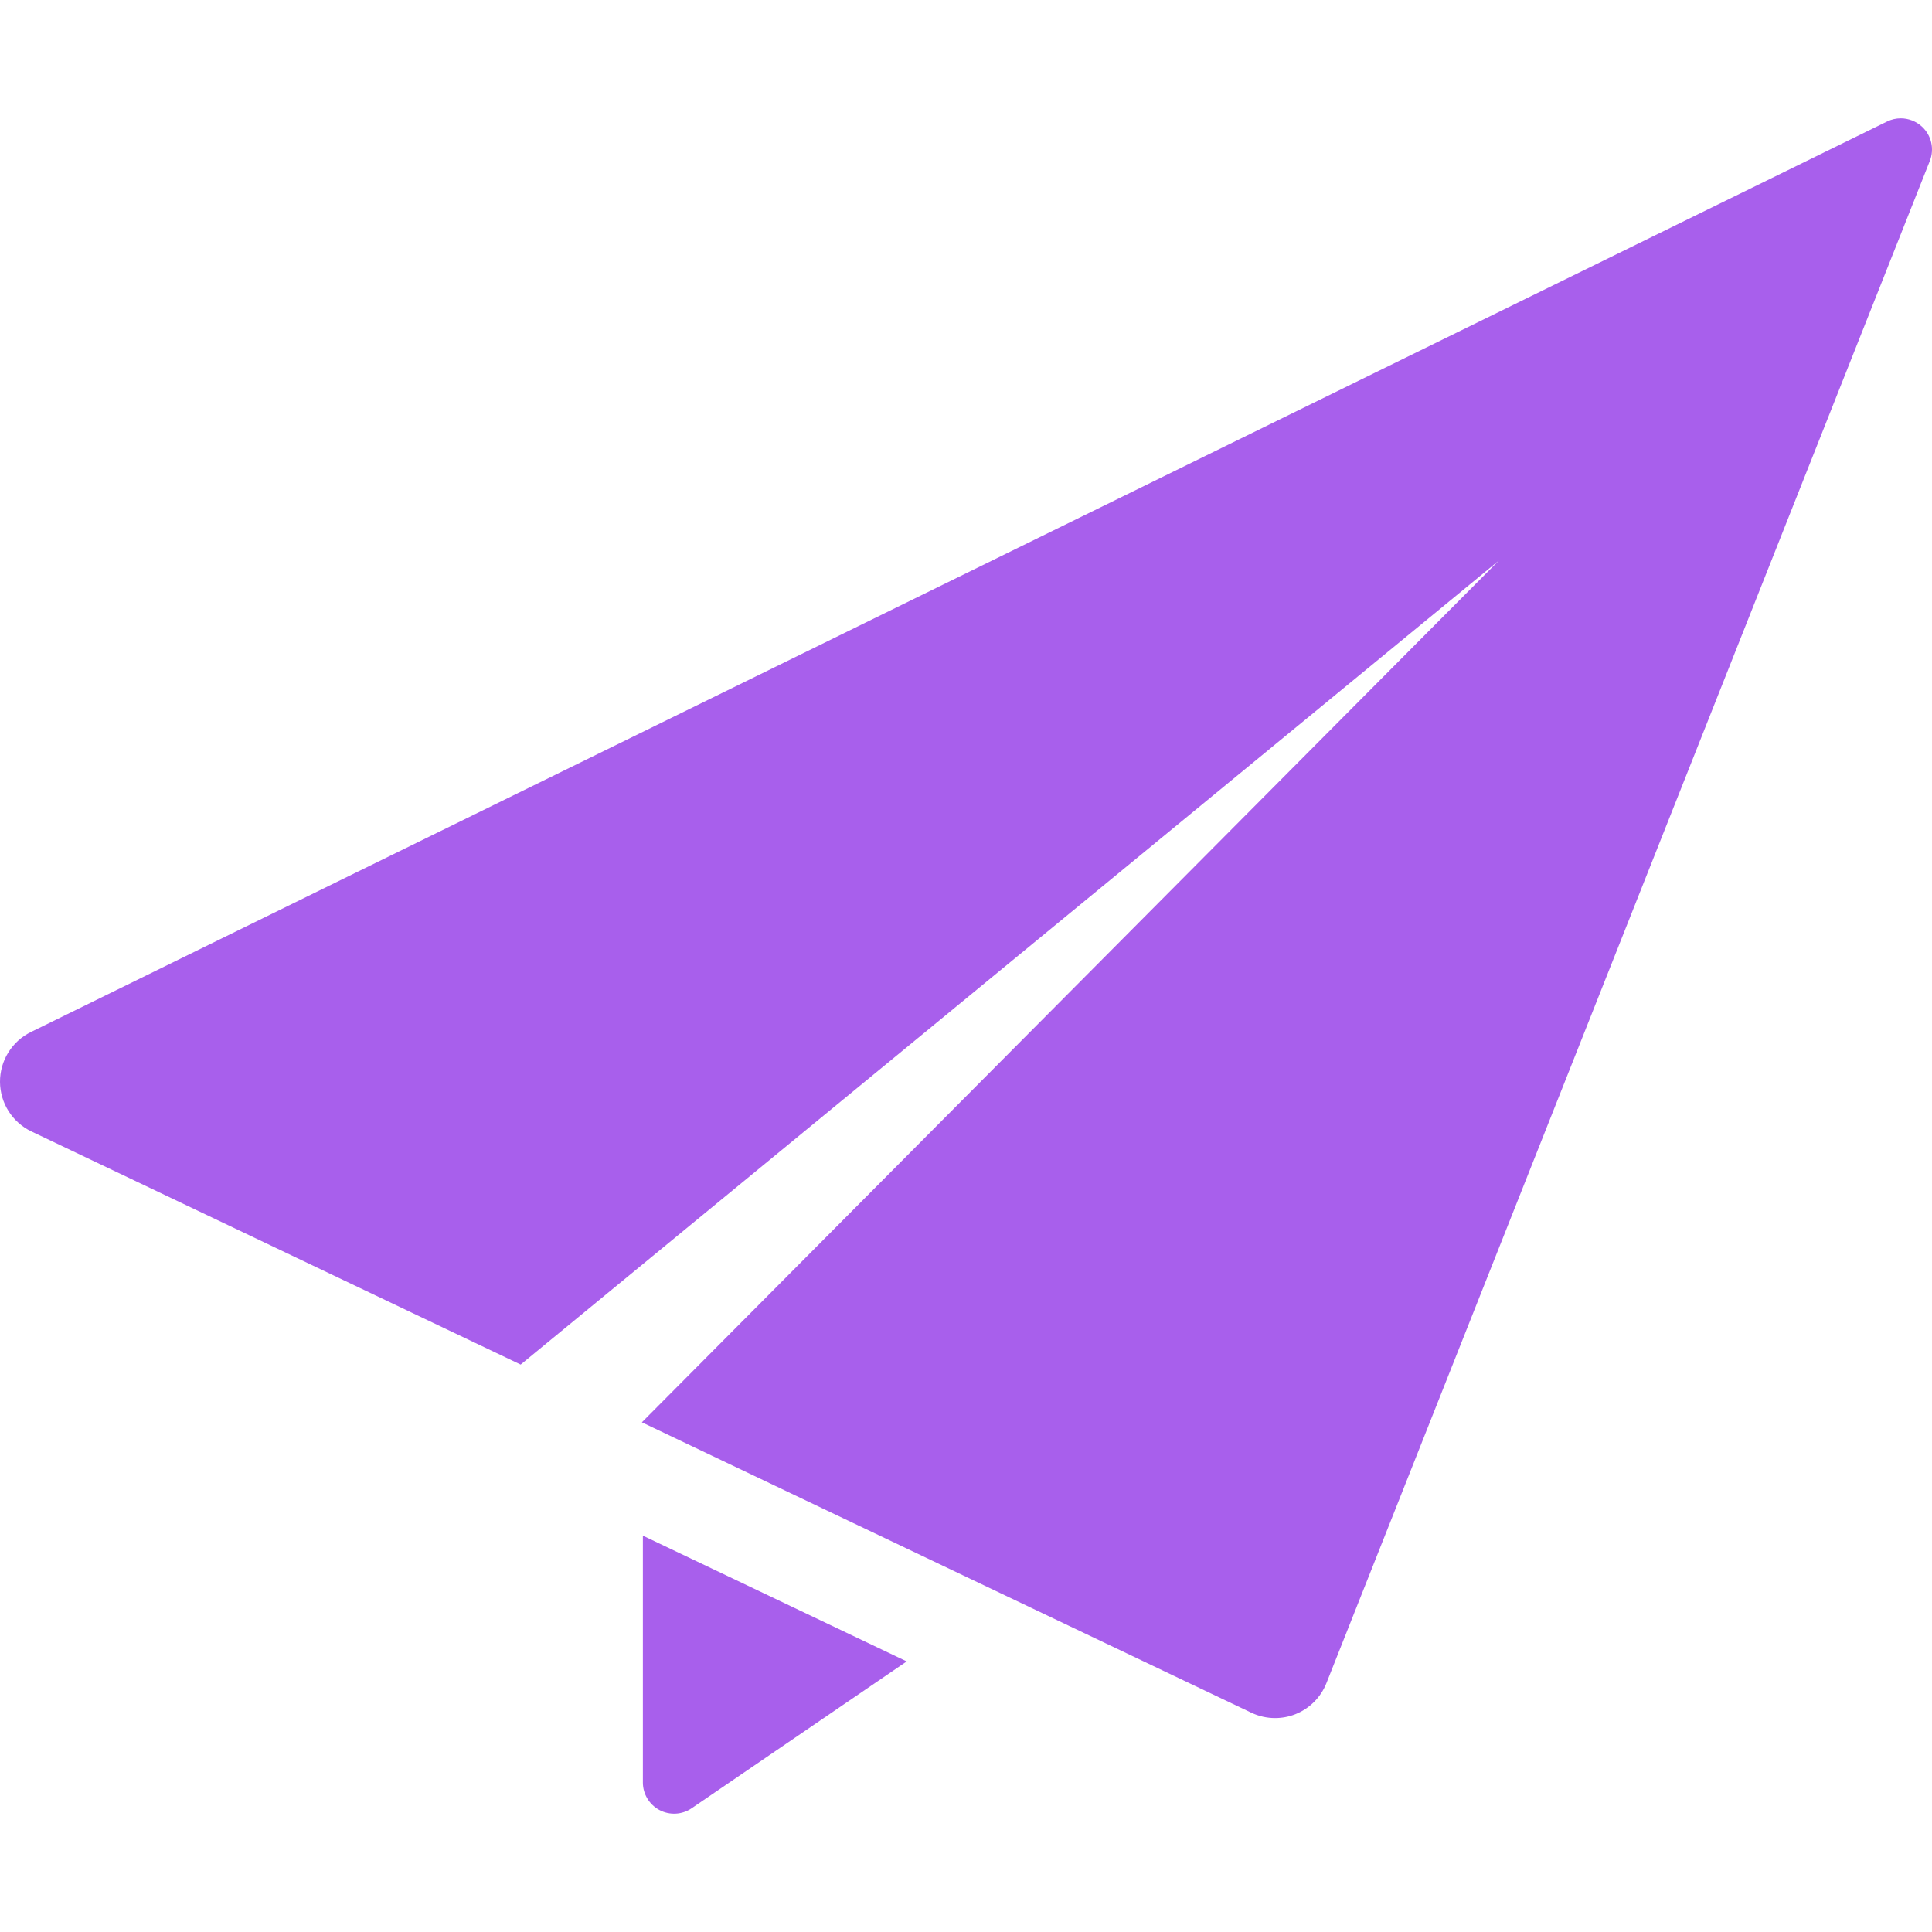
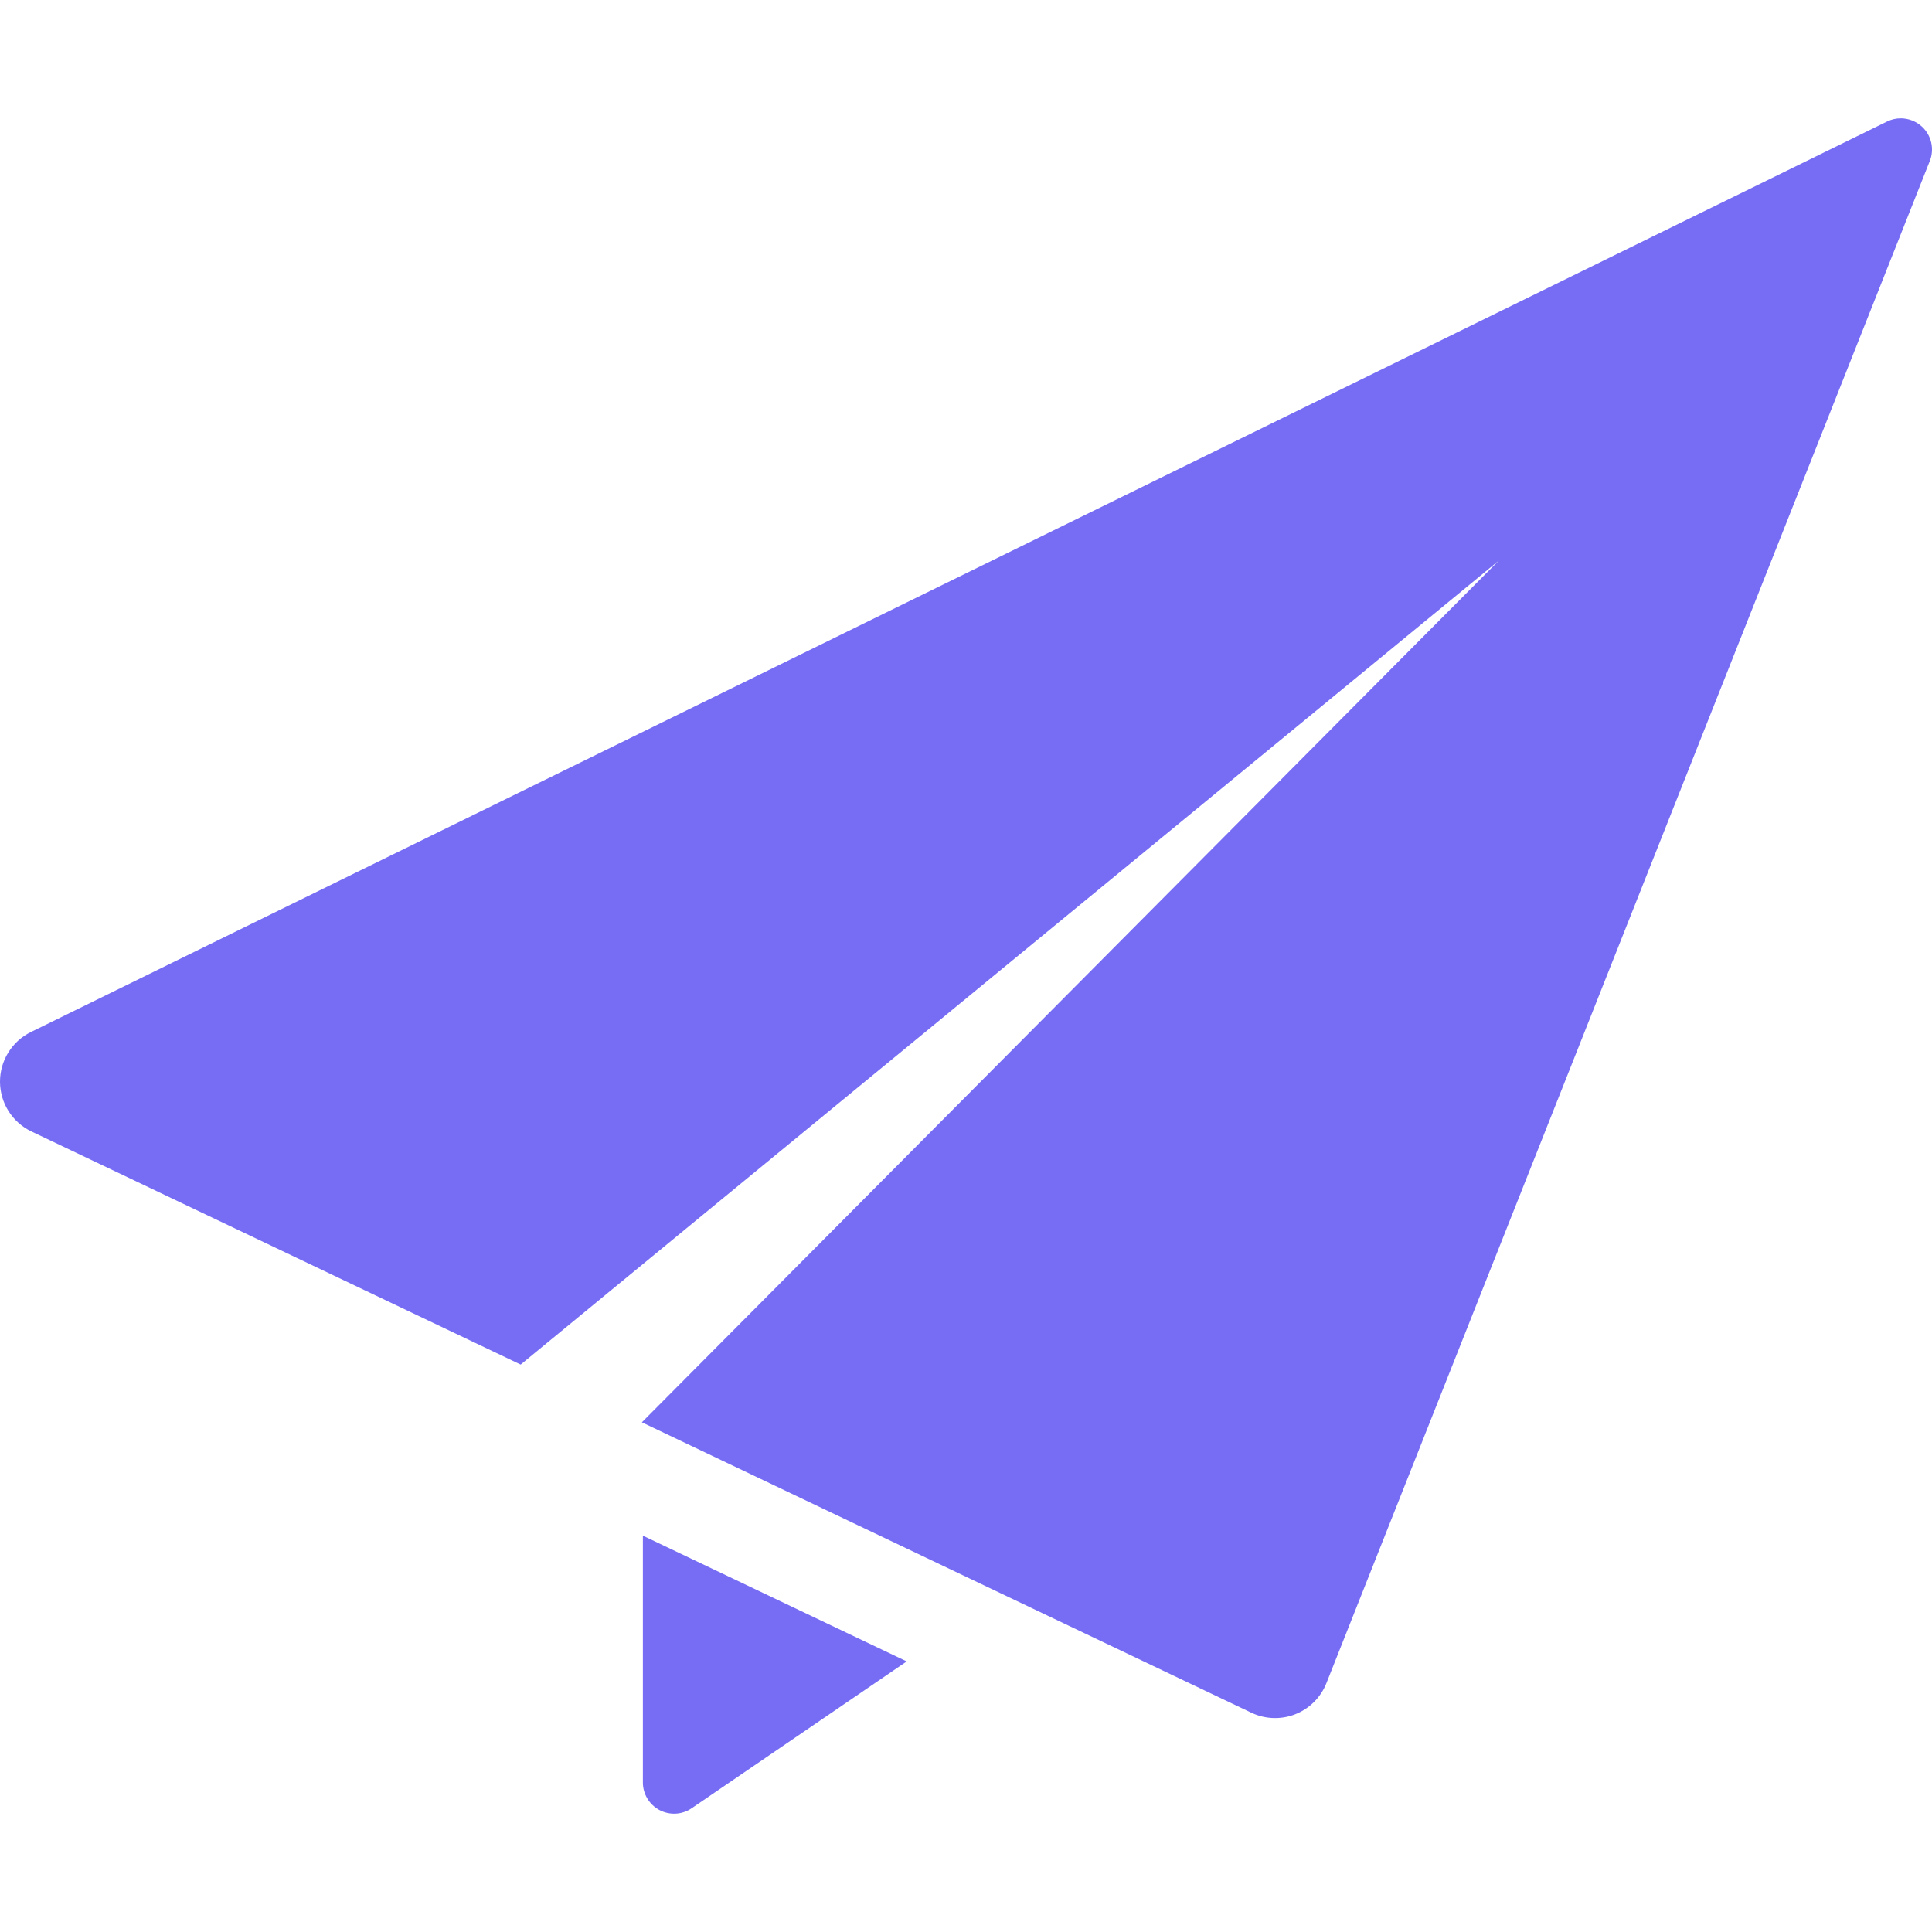
- <svg xmlns="http://www.w3.org/2000/svg" fill="rgb(168, 95, 236)" height="800px" width="800px" version="1.1" id="Capa_1" viewBox="0 0 495.003 495.003" xml:space="preserve">
+ <svg xmlns="http://www.w3.org/2000/svg" fill="#766DF4" height="800px" width="800px" version="1.1" id="Capa_1" viewBox="0 0 495.003 495.003" xml:space="preserve">
  <g id="XMLID_51_">
    <path id="XMLID_53_" d="M164.711,456.687c0,2.966,1.647,5.686,4.266,7.072c2.617,1.385,5.799,1.207,8.245-0.468l55.09-37.616   l-67.6-32.22V456.687z" />
    <path id="XMLID_52_" d="M492.431,32.443c-1.513-1.395-3.466-2.125-5.44-2.125c-1.19,0-2.377,0.264-3.5,0.816L7.905,264.422   c-4.861,2.389-7.937,7.353-7.904,12.783c0.033,5.423,3.161,10.353,8.057,12.689l125.342,59.724l250.62-205.99L164.455,364.414   l156.145,74.4c1.918,0.919,4.012,1.376,6.084,1.376c1.768,0,3.519-0.322,5.186-0.977c3.637-1.438,6.527-4.318,7.97-7.956   L494.436,41.257C495.66,38.188,494.862,34.679,492.431,32.443z" />
  </g>
</svg>
